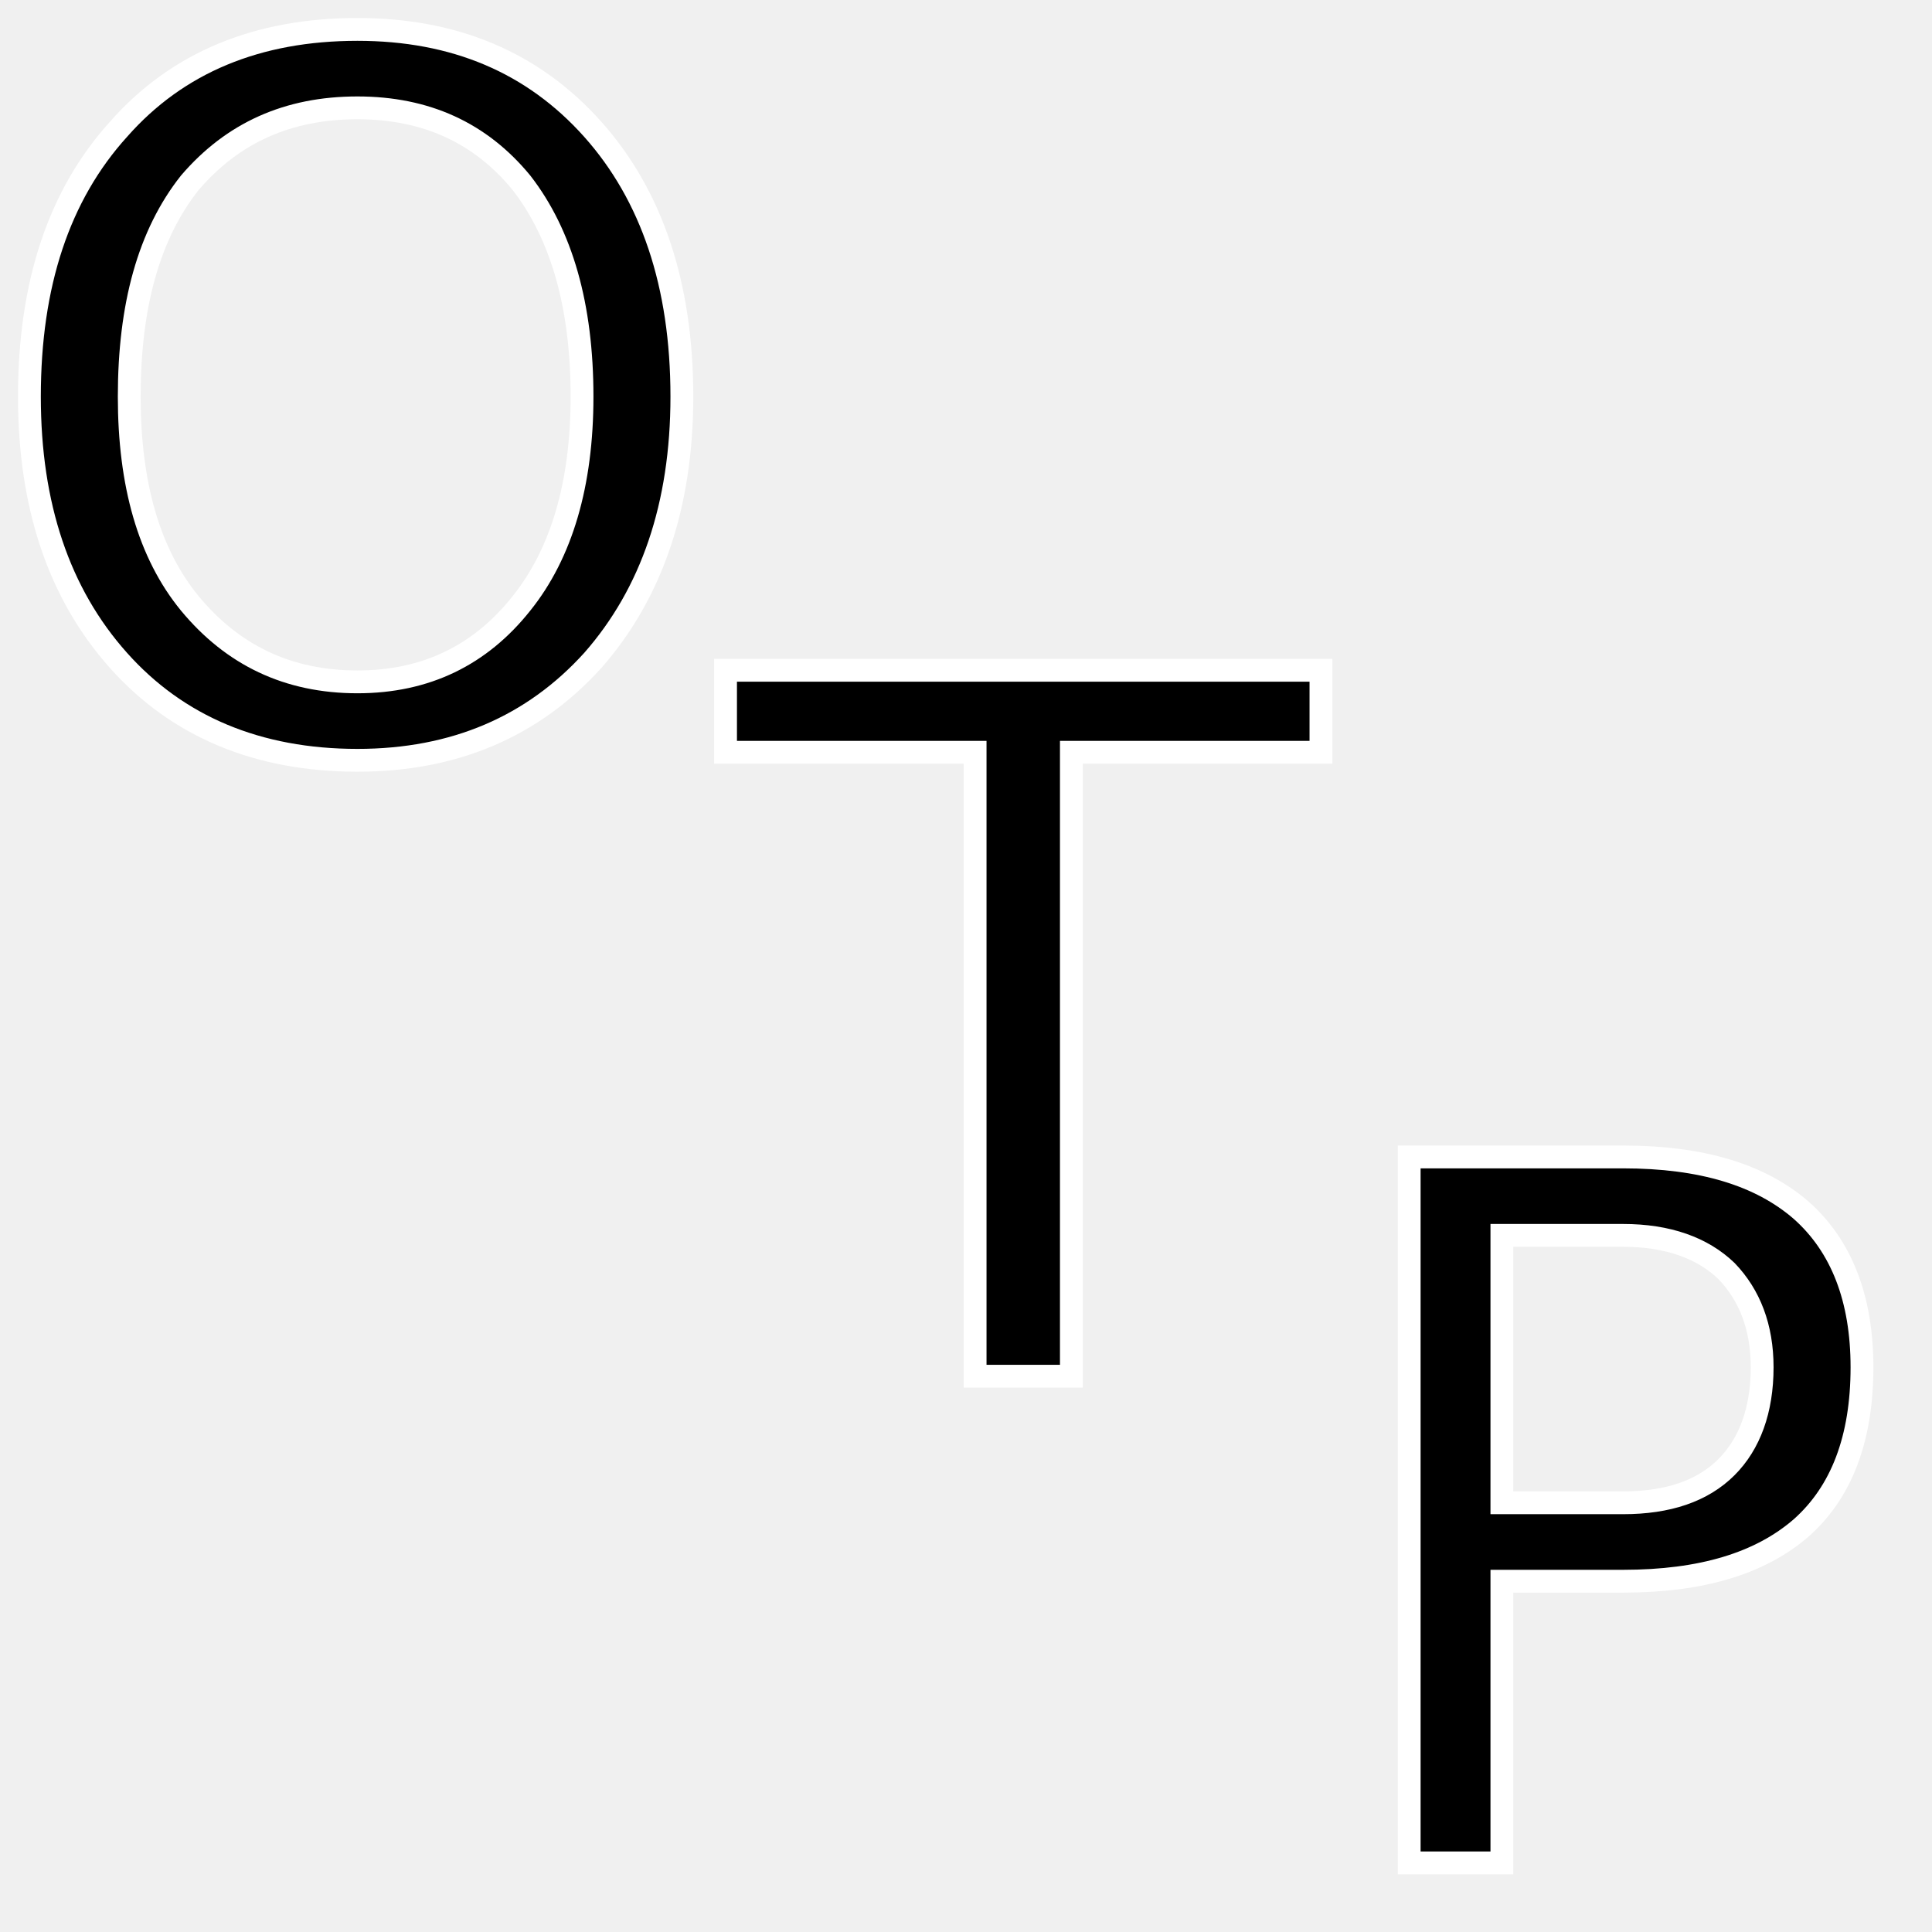
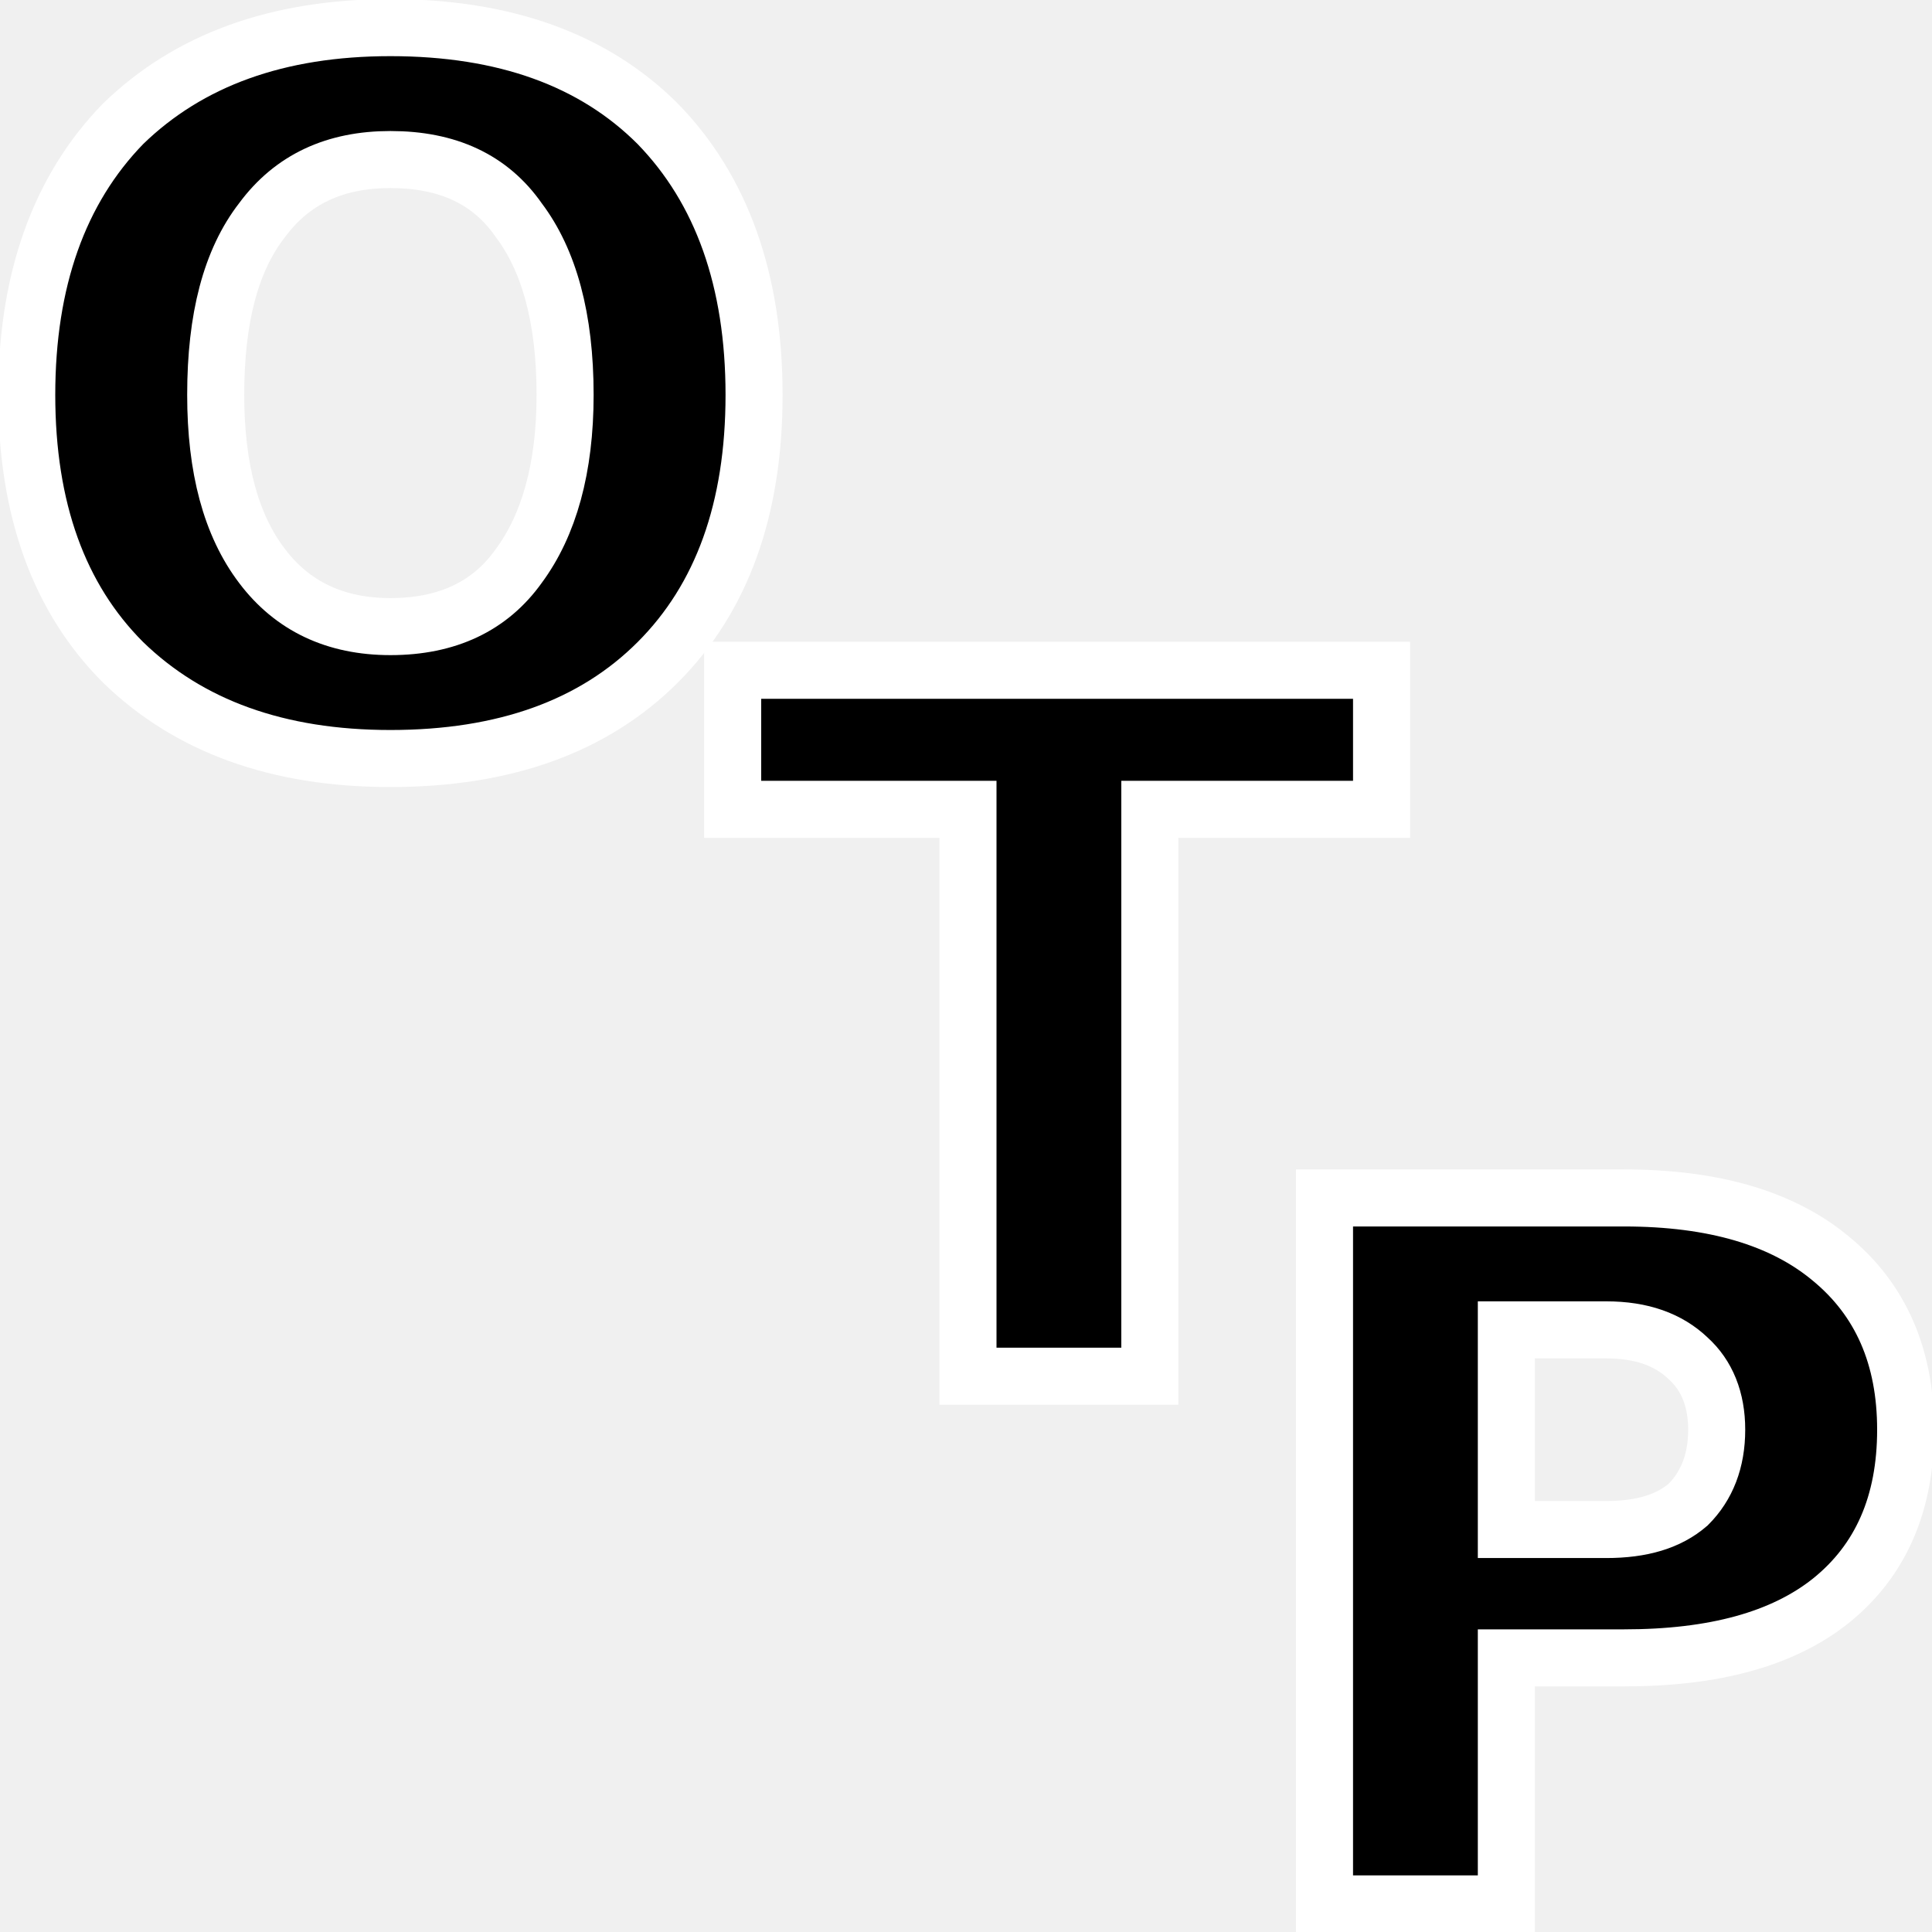
<svg xmlns="http://www.w3.org/2000/svg" width="32" height="32" viewBox="0 0 8.467 8.467" version="1.1" id="svg1">
  <defs id="defs1" />
  <g id="layer1">
-     <text xml:space="preserve" style="font-style:normal;font-variant:normal;font-weight:normal;font-stretch:normal;font-size:4.233px;line-height:125%;font-family:'DejaVu Sans';-inkscape-font-specification:'DejaVu Sans, Normal';font-variant-ligatures:normal;font-variant-caps:normal;font-variant-numeric:normal;font-variant-east-asian:normal;text-decoration:none;text-decoration-line:none;text-decoration-color:#000000;letter-spacing:0px;word-spacing:0px;fill:#000000;stroke:#ffffff;stroke-width:0.1;stroke-linecap:butt;stroke-linejoin:miter;stroke-opacity:1;-inkscape-stroke:none;stop-color:#000000" x="-0.105" y="-0.192" id="text1" transform="scale(1,-1)">
-       <tspan id="tspan1" style="font-style:normal;font-variant:normal;font-weight:normal;font-stretch:normal;font-size:4.233px;font-family:'DejaVu Sans';-inkscape-font-specification:'DejaVu Sans, Normal';font-variant-ligatures:normal;font-variant-caps:normal;font-variant-numeric:normal;font-variant-east-asian:normal;stroke:#ffffff;stroke-width:0.1" x="-0.105" y="-0.192">O</tspan>
+     <text xml:space="preserve" style="font-style:normal;font-variant:normal;font-weight:bold;font-stretch:normal;font-size:4.233px;line-height:125%;font-family:'DejaVu Sans';-inkscape-font-specification:'DejaVu Sans, Bold';font-variant-ligatures:normal;font-variant-caps:normal;font-variant-numeric:normal;font-variant-east-asian:normal;text-decoration:none;text-decoration-line:none;text-decoration-color:#000000;letter-spacing:0px;word-spacing:0px;fill:#000000;stroke:#ffffff;stroke-width:0.25;stroke-linecap:butt;stroke-linejoin:miter;stroke-opacity:1;-inkscape-stroke:none;stop-color:#000000" x="-0.086" y="-0.185" id="text1" transform="scale(1,-1)">
+       <tspan id="tspan1" style="font-style:normal;font-variant:normal;font-weight:bold;font-stretch:normal;font-size:4.233px;font-family:'DejaVu Sans';-inkscape-font-specification:'DejaVu Sans, Bold';font-variant-ligatures:normal;font-variant-caps:normal;font-variant-numeric:normal;font-variant-east-asian:normal;stroke:#ffffff;stroke-width:0.25" x="-0.086" y="-0.185">O</tspan>
    </text>
-     <text xml:space="preserve" style="font-style:normal;font-variant:normal;font-weight:normal;font-stretch:normal;font-size:4.233px;line-height:125%;font-family:'DejaVu Sans';-inkscape-font-specification:'DejaVu Sans, Normal';font-variant-ligatures:normal;font-variant-caps:normal;font-variant-numeric:normal;font-variant-east-asian:normal;text-decoration:none;text-decoration-line:none;text-decoration-color:#000000;letter-spacing:0px;word-spacing:0px;fill:#000000;stroke:#ffffff;stroke-width:0.1;stroke-linecap:butt;stroke-linejoin:miter;stroke-opacity:1;-inkscape-stroke:none;stop-color:#000000" x="5.755" y="8.163" id="text2">
-       <tspan id="tspan2" style="font-style:normal;font-variant:normal;font-weight:normal;font-stretch:normal;font-size:4.233px;font-family:'DejaVu Sans';-inkscape-font-specification:'DejaVu Sans, Normal';font-variant-ligatures:normal;font-variant-caps:normal;font-variant-numeric:normal;font-variant-east-asian:normal;stroke:#ffffff;stroke-width:0.1" x="5.755" y="8.163">P</tspan>
+     <text xml:space="preserve" style="font-style:normal;font-variant:normal;font-weight:bold;font-stretch:normal;font-size:4.233px;line-height:125%;font-family:'DejaVu Sans';-inkscape-font-specification:'DejaVu Sans, Bold';font-variant-ligatures:normal;font-variant-caps:normal;font-variant-numeric:normal;font-variant-east-asian:normal;text-decoration:none;text-decoration-line:none;text-decoration-color:#000000;letter-spacing:0px;word-spacing:0px;fill:#000000;stroke:#ffffff;stroke-width:0.25;stroke-linecap:butt;stroke-linejoin:miter;stroke-opacity:1;-inkscape-stroke:none;stop-color:#000000" x="5.413" y="8.342" id="text2">
+       <tspan id="tspan2" style="font-style:normal;font-variant:normal;font-weight:bold;font-stretch:normal;font-size:4.233px;font-family:'DejaVu Sans';-inkscape-font-specification:'DejaVu Sans, Bold';font-variant-ligatures:normal;font-variant-caps:normal;font-variant-numeric:normal;font-variant-east-asian:normal;stroke:#ffffff;stroke-width:0.25" x="5.413" y="8.342">P</tspan>
    </text>
-     <text xml:space="preserve" style="font-style:normal;font-variant:normal;font-weight:normal;font-stretch:normal;font-size:4.233px;line-height:125%;font-family:'DejaVu Sans';-inkscape-font-specification:'DejaVu Sans, Normal';font-variant-ligatures:normal;font-variant-caps:normal;font-variant-numeric:normal;font-variant-east-asian:normal;text-decoration:none;text-decoration-line:none;text-decoration-color:#000000;letter-spacing:0px;word-spacing:0px;fill:#000000;stroke:#ffffff;stroke-width:0.1;stroke-linecap:butt;stroke-linejoin:miter;stroke-opacity:1;-inkscape-stroke:none;stop-color:#000000" x="3.194" y="6.03" id="text3">
-       <tspan id="tspan3" style="font-style:normal;font-variant:normal;font-weight:normal;font-stretch:normal;font-size:4.233px;font-family:'DejaVu Sans';-inkscape-font-specification:'DejaVu Sans, Normal';font-variant-ligatures:normal;font-variant-caps:normal;font-variant-numeric:normal;font-variant-east-asian:normal;stroke:#ffffff;stroke-width:0.1" x="3.194" y="6.03">T</tspan>
+     <text xml:space="preserve" style="font-style:normal;font-variant:normal;font-weight:bold;font-stretch:normal;font-size:4.233px;line-height:125%;font-family:'DejaVu Sans';-inkscape-font-specification:'DejaVu Sans, Bold';font-variant-ligatures:normal;font-variant-caps:normal;font-variant-numeric:normal;font-variant-east-asian:normal;text-decoration:none;text-decoration-line:none;text-decoration-color:#000000;letter-spacing:0px;word-spacing:0px;fill:#000000;stroke:#ffffff;stroke-width:0.25;stroke-linecap:butt;stroke-linejoin:miter;stroke-opacity:1;-inkscape-stroke:none;stop-color:#000000" x="3.194" y="6.03" id="text3">
+       <tspan id="tspan3" style="font-style:normal;font-variant:normal;font-weight:bold;font-stretch:normal;font-size:4.233px;font-family:'DejaVu Sans';-inkscape-font-specification:'DejaVu Sans, Bold';font-variant-ligatures:normal;font-variant-caps:normal;font-variant-numeric:normal;font-variant-east-asian:normal;stroke:#ffffff;stroke-width:0.25" x="3.194" y="6.03">T</tspan>
    </text>
  </g>
</svg>
